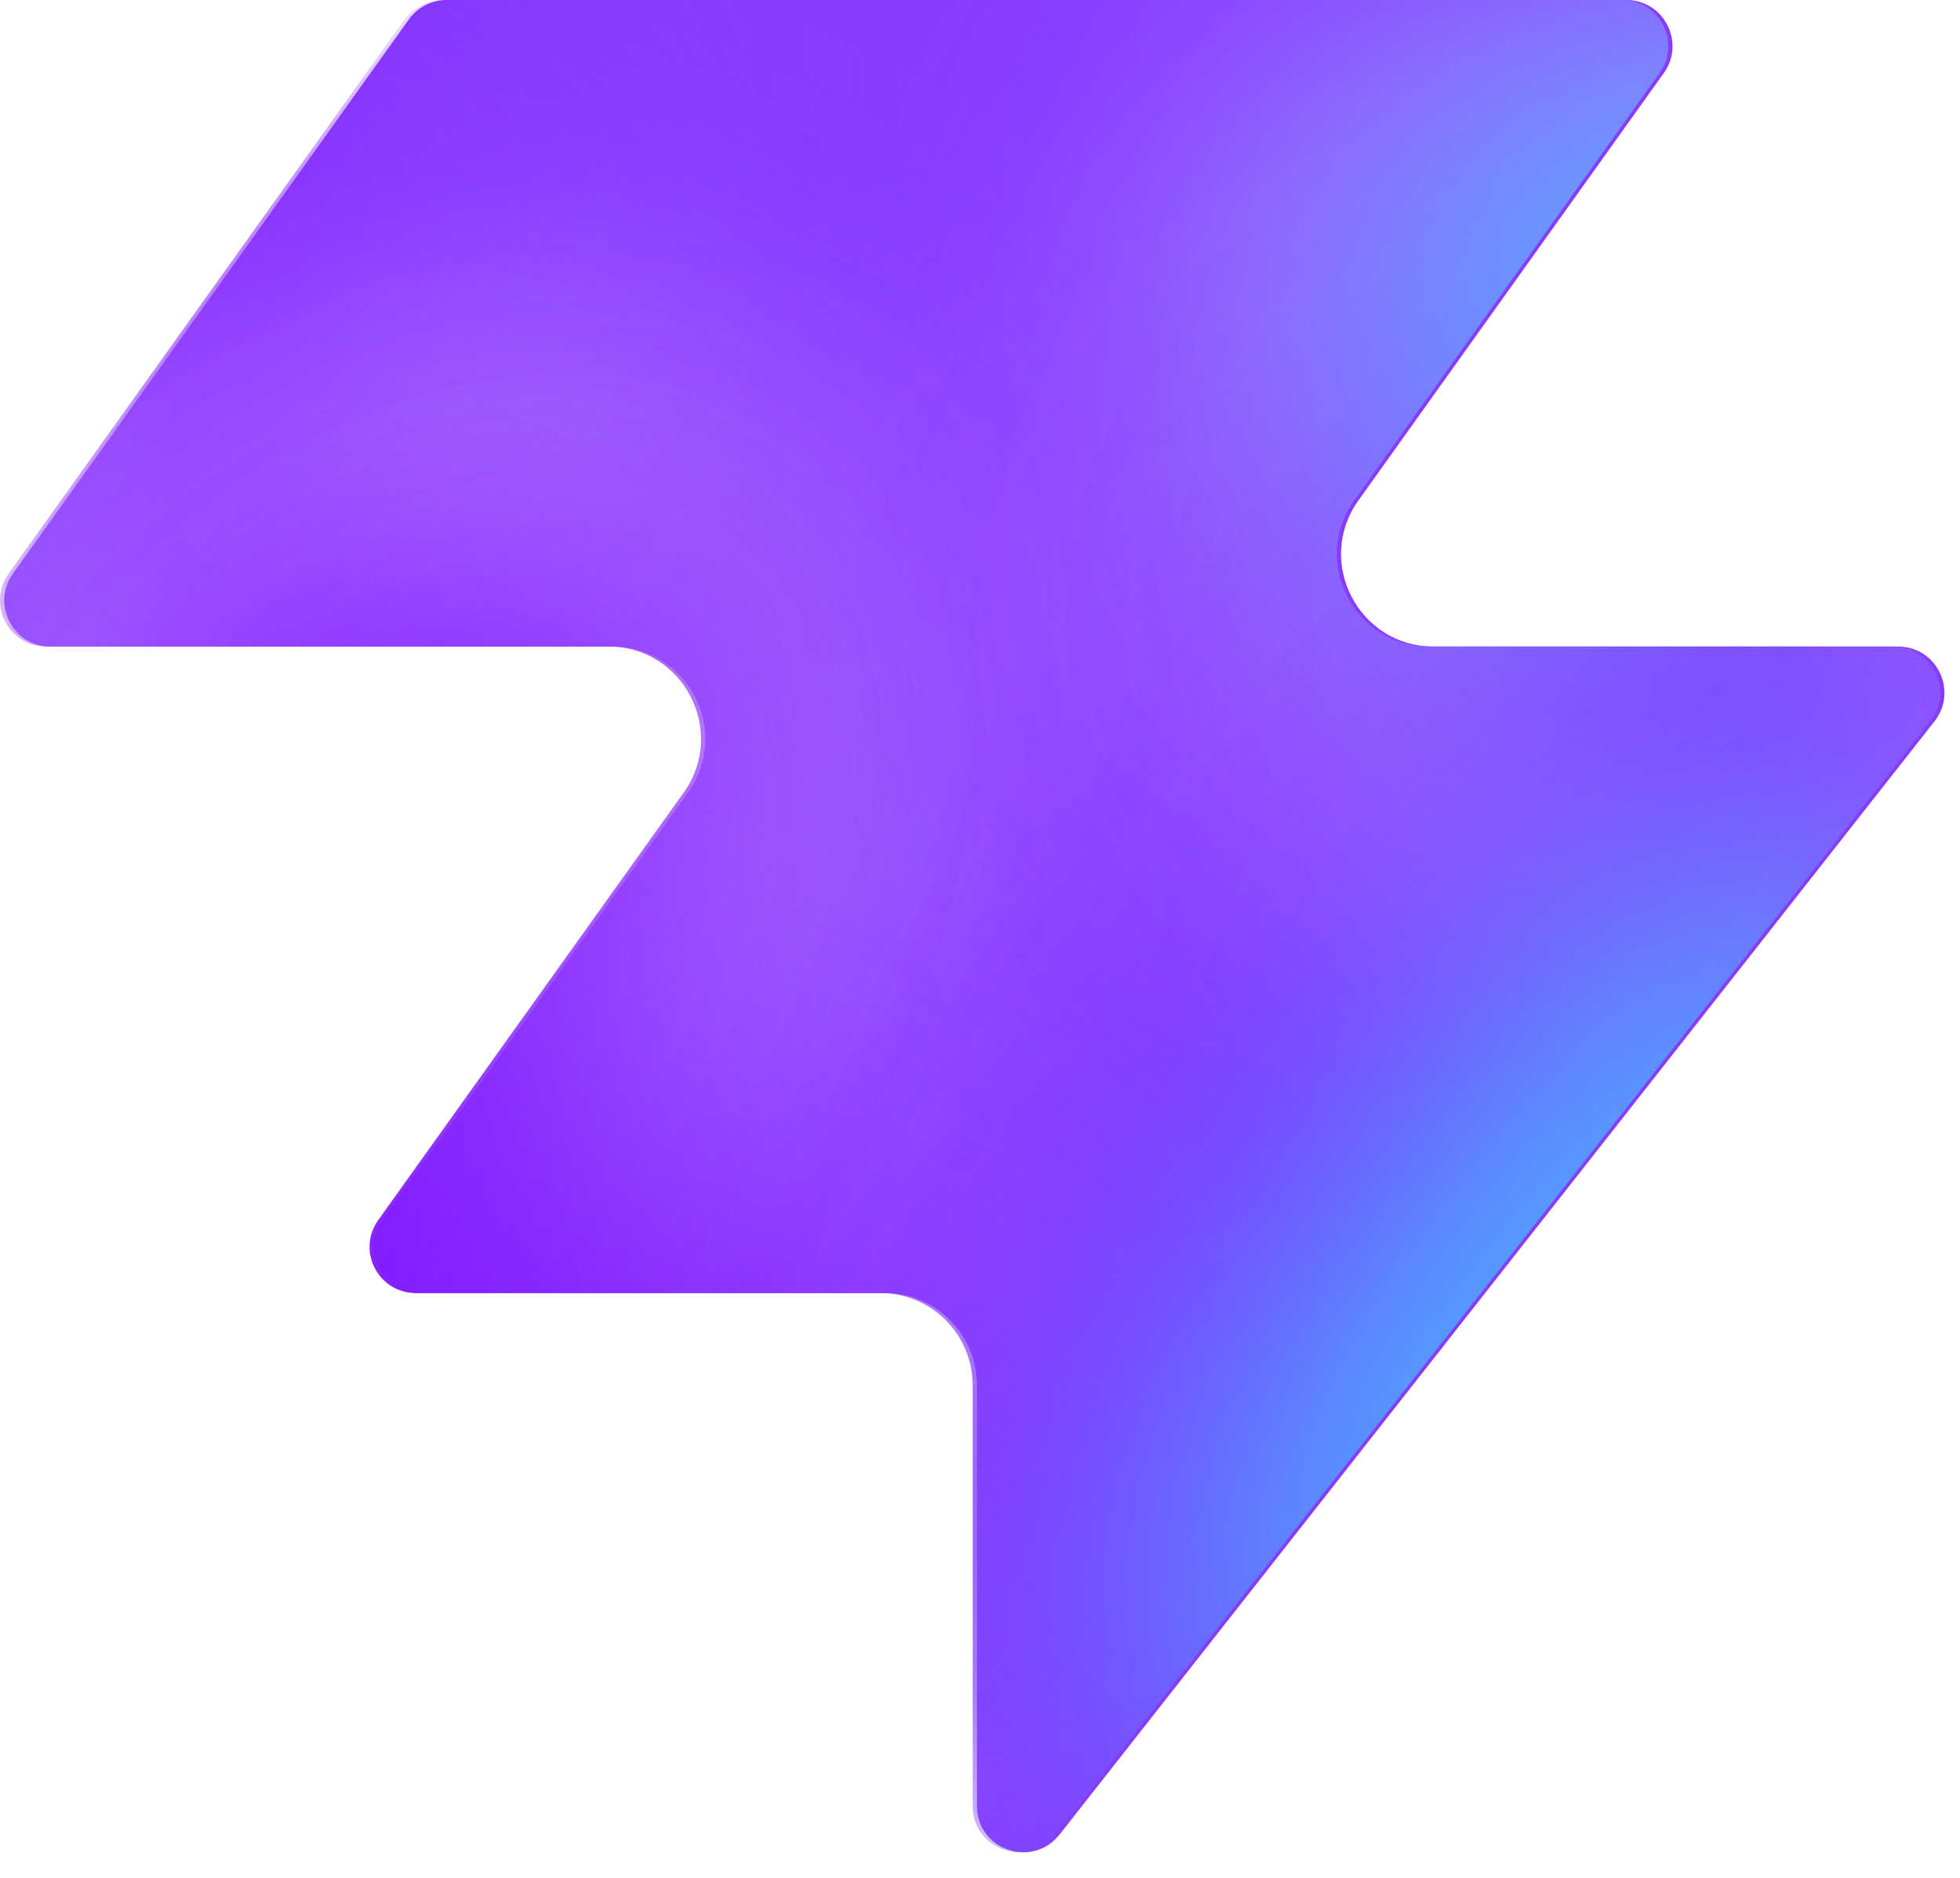
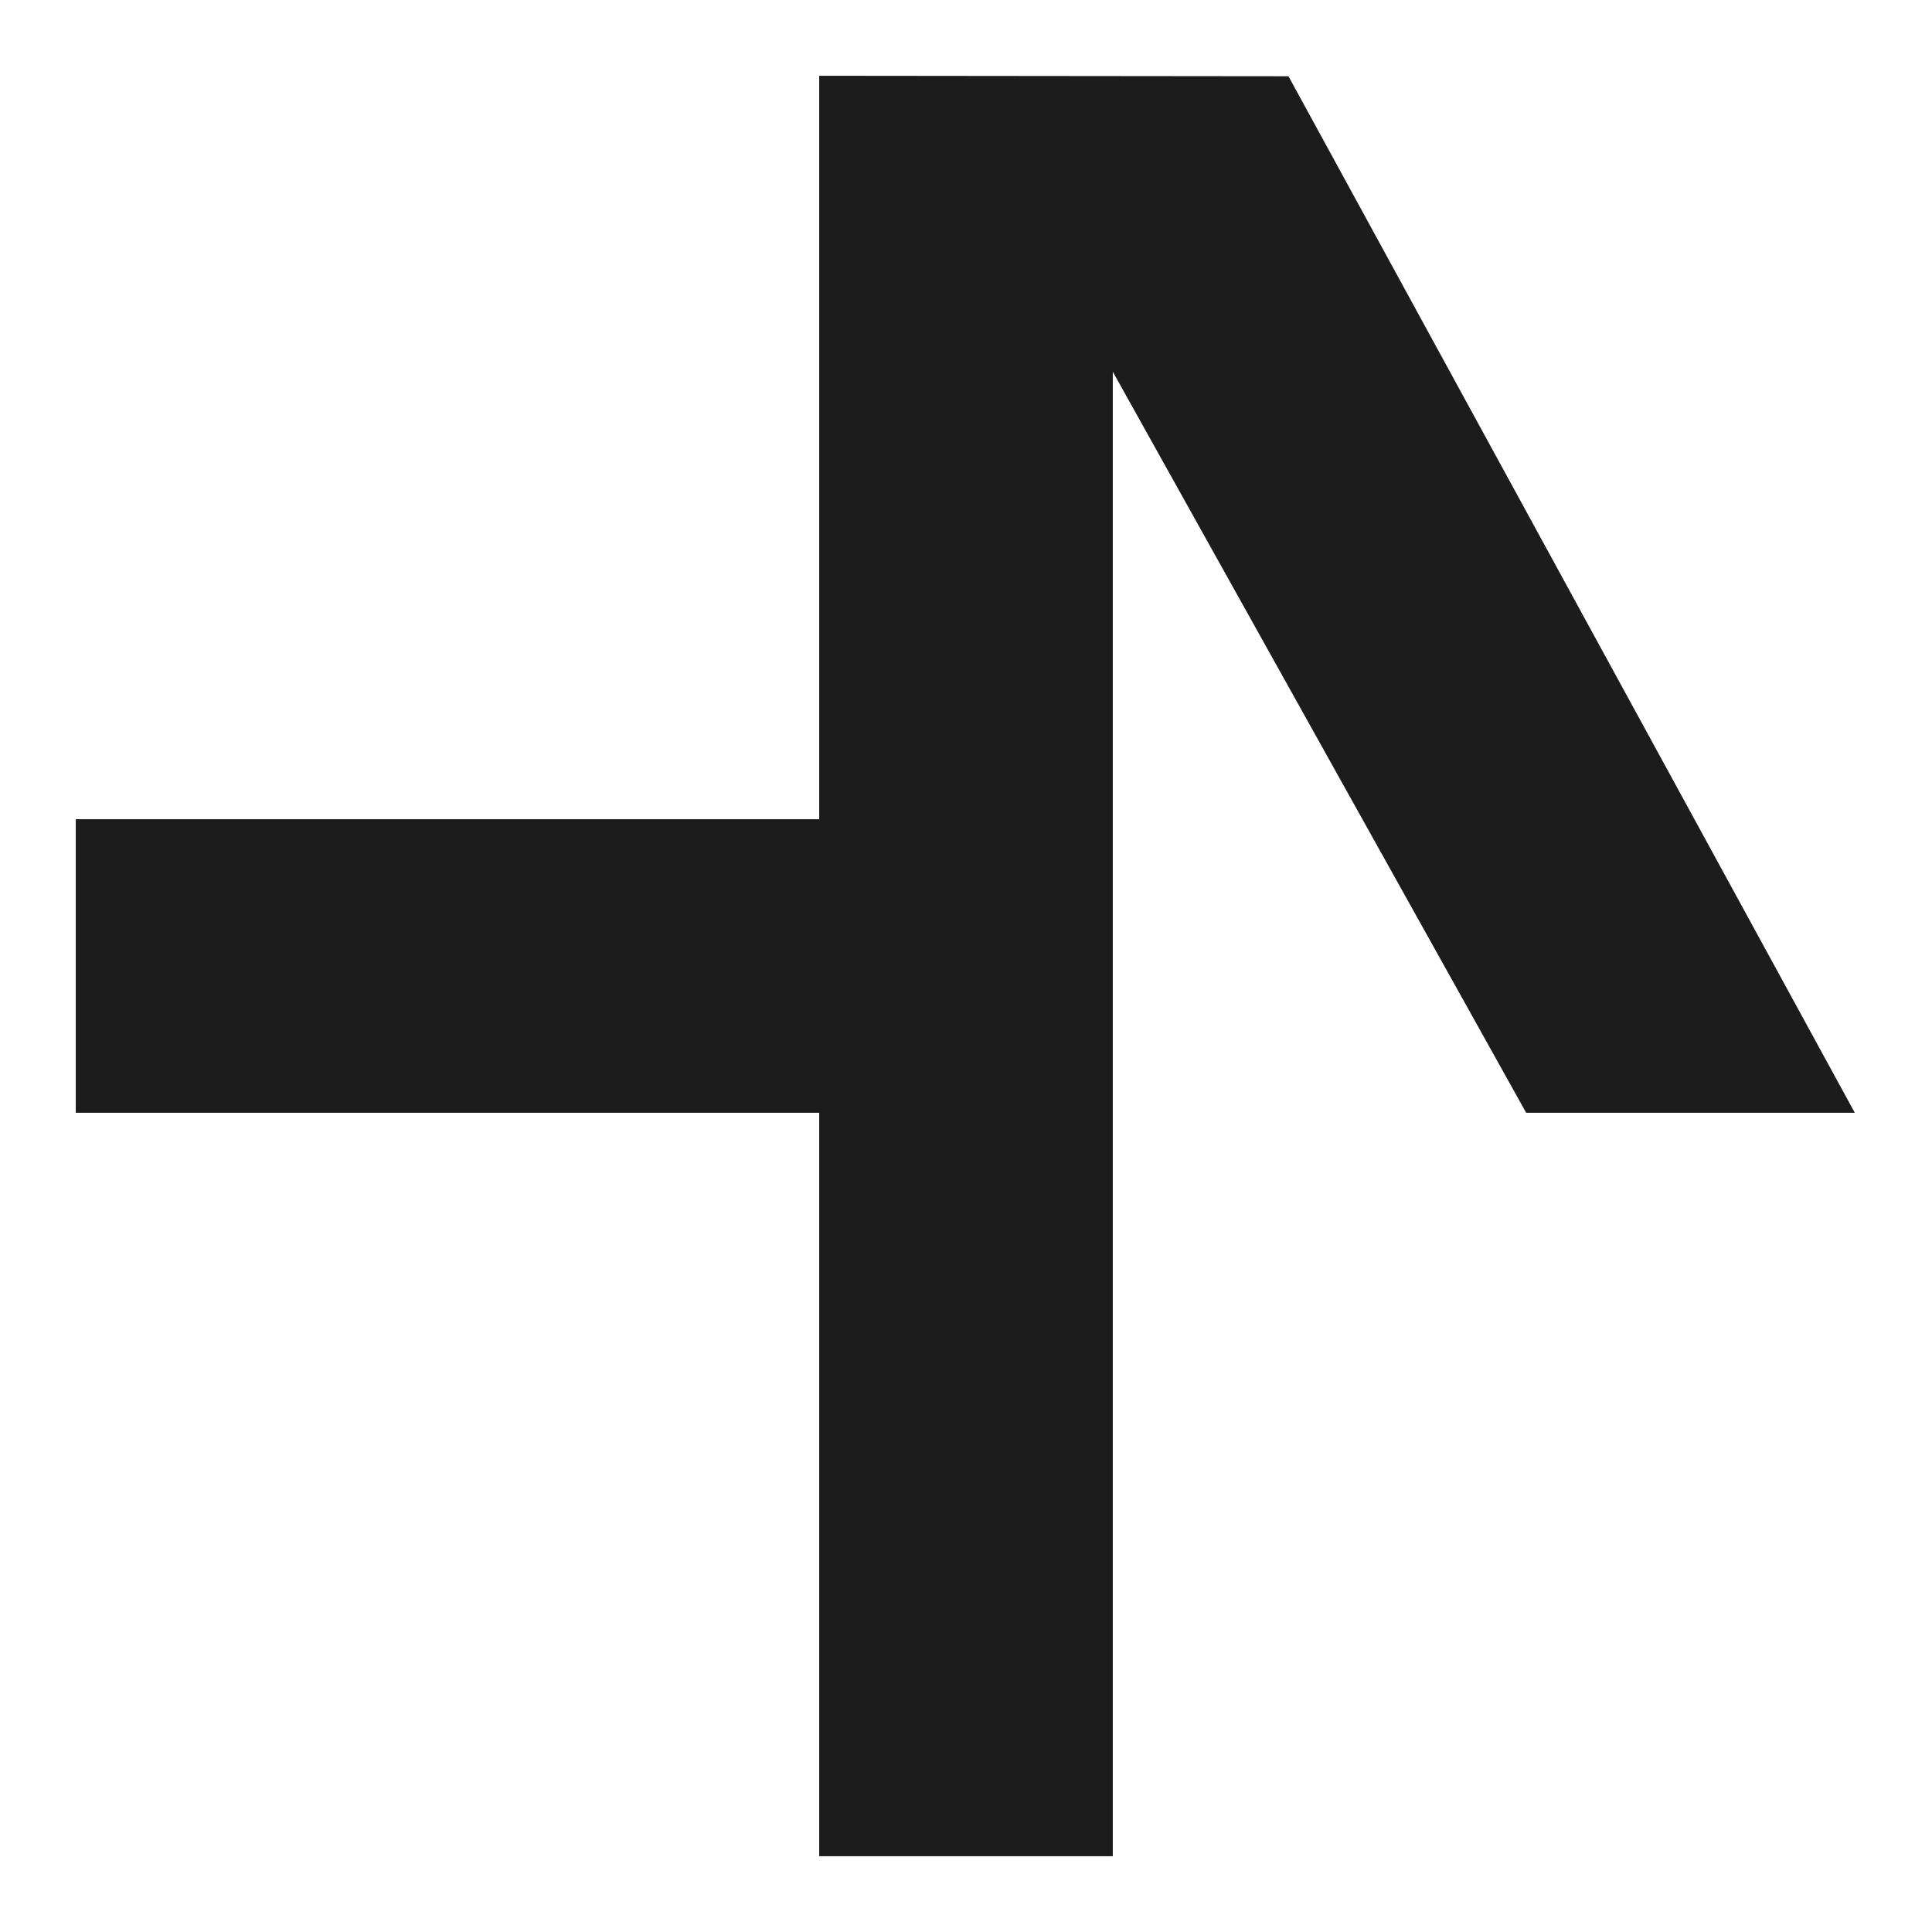
- <svg xmlns="http://www.w3.org/2000/svg" width="48" height="46" fill="none" viewBox="0 0 48 46">
-   <path fill="#863bff" d="M25.946 44.938c-.664.845-2.021.375-2.021-.698V33.937a2.26 2.26 0 0 0-2.262-2.262H10.287c-.92 0-1.456-1.04-.92-1.788l7.48-10.471c1.07-1.497 0-3.578-1.842-3.578H1.237c-.92 0-1.456-1.04-.92-1.788L10.013.474c.214-.297.556-.474.92-.474h28.894c.92 0 1.456 1.04.92 1.788l-7.48 10.471c-1.07 1.498 0 3.579 1.842 3.579h11.377c.943 0 1.473 1.088.89 1.83L25.947 44.94z" style="fill:#863bff;fill:color(display-p3 .525 .23 1);fill-opacity:1" />
-   <mask id="a" width="48" height="46" x="0" y="0" maskUnits="userSpaceOnUse" style="mask-type:alpha">
-     <path fill="#000" d="M25.842 44.938c-.664.844-2.021.375-2.021-.698V33.937a2.26 2.26 0 0 0-2.262-2.262H10.183c-.92 0-1.456-1.04-.92-1.788l7.48-10.471c1.07-1.498 0-3.579-1.842-3.579H1.133c-.92 0-1.456-1.04-.92-1.787L9.91.473c.214-.297.556-.474.92-.474h28.894c.92 0 1.456 1.04.92 1.788l-7.48 10.471c-1.07 1.498 0 3.578 1.842 3.578h11.377c.943 0 1.473 1.088.89 1.832L25.843 44.94z" style="fill:#000;fill-opacity:1" />
-   </mask>
-   <g mask="url(#a)">
-     <g filter="url(#b)">
-       <ellipse cx="5.508" cy="14.704" fill="#ede6ff" rx="5.508" ry="14.704" style="fill:#ede6ff;fill:color(display-p3 .927 .903 1);fill-opacity:1" transform="matrix(.00324 1 1 -.00324 -4.47 31.516)" />
-     </g>
-     <g filter="url(#c)">
-       <ellipse cx="10.399" cy="29.851" fill="#ede6ff" rx="10.399" ry="29.851" style="fill:#ede6ff;fill:color(display-p3 .927 .903 1);fill-opacity:1" transform="matrix(.00324 1 1 -.00324 -39.328 7.883)" />
-     </g>
-     <g filter="url(#d)">
-       <ellipse cx="5.508" cy="30.487" fill="#7e14ff" rx="5.508" ry="30.487" style="fill:#7e14ff;fill:color(display-p3 .492 .077 1);fill-opacity:1" transform="rotate(89.814 -25.913 -14.639)scale(1 -1)" />
-     </g>
-     <g filter="url(#e)">
-       <ellipse cx="5.508" cy="30.599" fill="#7e14ff" rx="5.508" ry="30.599" style="fill:#7e14ff;fill:color(display-p3 .492 .077 1);fill-opacity:1" transform="rotate(89.814 -32.644 -3.334)scale(1 -1)" />
-     </g>
-     <g filter="url(#f)">
-       <ellipse cx="5.508" cy="30.599" fill="#7e14ff" rx="5.508" ry="30.599" style="fill:#7e14ff;fill:color(display-p3 .492 .077 1);fill-opacity:1" transform="matrix(.00324 1 1 -.00324 -34.34 30.47)" />
-     </g>
-     <g filter="url(#g)">
-       <ellipse cx="14.072" cy="22.078" fill="#ede6ff" rx="14.072" ry="22.078" style="fill:#ede6ff;fill:color(display-p3 .927 .903 1);fill-opacity:1" transform="rotate(93.35 24.506 48.493)scale(-1 1)" />
-     </g>
-     <g filter="url(#h)">
-       <ellipse cx="3.47" cy="21.501" fill="#7e14ff" rx="3.47" ry="21.501" style="fill:#7e14ff;fill:color(display-p3 .492 .077 1);fill-opacity:1" transform="rotate(89.009 28.708 47.59)scale(-1 1)" />
-     </g>
-     <g filter="url(#i)">
-       <ellipse cx="3.47" cy="21.501" fill="#7e14ff" rx="3.47" ry="21.501" style="fill:#7e14ff;fill:color(display-p3 .492 .077 1);fill-opacity:1" transform="rotate(89.009 28.708 47.59)scale(-1 1)" />
-     </g>
-     <g filter="url(#j)">
-       <ellipse cx=".387" cy="8.972" fill="#7e14ff" rx="4.407" ry="29.108" style="fill:#7e14ff;fill:color(display-p3 .492 .077 1);fill-opacity:1" transform="rotate(39.51 .387 8.972)" />
-     </g>
-     <g filter="url(#k)">
-       <ellipse cx="47.523" cy="-6.092" fill="#7e14ff" rx="4.407" ry="29.108" style="fill:#7e14ff;fill:color(display-p3 .492 .077 1);fill-opacity:1" transform="rotate(37.892 47.523 -6.092)" />
-     </g>
-     <g filter="url(#l)">
-       <ellipse cx="41.412" cy="6.333" fill="#47bfff" rx="5.971" ry="9.665" style="fill:#47bfff;fill:color(display-p3 .28 .748 1);fill-opacity:1" transform="rotate(37.892 41.412 6.333)" />
-     </g>
-     <g filter="url(#m)">
-       <ellipse cx="-1.879" cy="38.332" fill="#7e14ff" rx="4.407" ry="29.108" style="fill:#7e14ff;fill:color(display-p3 .492 .077 1);fill-opacity:1" transform="rotate(37.892 -1.88 38.332)" />
-     </g>
-     <g filter="url(#n)">
-       <ellipse cx="-1.879" cy="38.332" fill="#7e14ff" rx="4.407" ry="29.108" style="fill:#7e14ff;fill:color(display-p3 .492 .077 1);fill-opacity:1" transform="rotate(37.892 -1.88 38.332)" />
-     </g>
-     <g filter="url(#o)">
-       <ellipse cx="35.651" cy="29.907" fill="#7e14ff" rx="4.407" ry="29.108" style="fill:#7e14ff;fill:color(display-p3 .492 .077 1);fill-opacity:1" transform="rotate(37.892 35.651 29.907)" />
-     </g>
-     <g filter="url(#p)">
-       <ellipse cx="38.418" cy="32.4" fill="#47bfff" rx="5.971" ry="15.297" style="fill:#47bfff;fill:color(display-p3 .28 .748 1);fill-opacity:1" transform="rotate(37.892 38.418 32.4)" />
-     </g>
-   </g>
-   <defs>
-     <filter id="b" width="60.045" height="41.654" x="-19.77" y="16.149" color-interpolation-filters="sRGB" filterUnits="userSpaceOnUse">
-       <feFlood flood-opacity="0" result="BackgroundImageFix" />
-       <feBlend in="SourceGraphic" in2="BackgroundImageFix" result="shape" />
-       <feGaussianBlur result="effect1_foregroundBlur_2002_17158" stdDeviation="7.659" />
-     </filter>
-     <filter id="c" width="90.34" height="51.437" x="-54.613" y="-7.533" color-interpolation-filters="sRGB" filterUnits="userSpaceOnUse">
-       <feFlood flood-opacity="0" result="BackgroundImageFix" />
-       <feBlend in="SourceGraphic" in2="BackgroundImageFix" result="shape" />
-       <feGaussianBlur result="effect1_foregroundBlur_2002_17158" stdDeviation="7.659" />
-     </filter>
-     <filter id="d" width="79.355" height="29.4" x="-49.64" y="2.03" color-interpolation-filters="sRGB" filterUnits="userSpaceOnUse">
-       <feFlood flood-opacity="0" result="BackgroundImageFix" />
-       <feBlend in="SourceGraphic" in2="BackgroundImageFix" result="shape" />
-       <feGaussianBlur result="effect1_foregroundBlur_2002_17158" stdDeviation="4.596" />
-     </filter>
-     <filter id="e" width="79.579" height="29.4" x="-45.045" y="20.029" color-interpolation-filters="sRGB" filterUnits="userSpaceOnUse">
-       <feFlood flood-opacity="0" result="BackgroundImageFix" />
-       <feBlend in="SourceGraphic" in2="BackgroundImageFix" result="shape" />
-       <feGaussianBlur result="effect1_foregroundBlur_2002_17158" stdDeviation="4.596" />
-     </filter>
-     <filter id="f" width="79.579" height="29.4" x="-43.513" y="21.178" color-interpolation-filters="sRGB" filterUnits="userSpaceOnUse">
-       <feFlood flood-opacity="0" result="BackgroundImageFix" />
-       <feBlend in="SourceGraphic" in2="BackgroundImageFix" result="shape" />
-       <feGaussianBlur result="effect1_foregroundBlur_2002_17158" stdDeviation="4.596" />
-     </filter>
-     <filter id="g" width="74.749" height="58.852" x="15.756" y="-17.901" color-interpolation-filters="sRGB" filterUnits="userSpaceOnUse">
-       <feFlood flood-opacity="0" result="BackgroundImageFix" />
-       <feBlend in="SourceGraphic" in2="BackgroundImageFix" result="shape" />
-       <feGaussianBlur result="effect1_foregroundBlur_2002_17158" stdDeviation="7.659" />
-     </filter>
-     <filter id="h" width="61.377" height="25.362" x="23.548" y="2.284" color-interpolation-filters="sRGB" filterUnits="userSpaceOnUse">
-       <feFlood flood-opacity="0" result="BackgroundImageFix" />
-       <feBlend in="SourceGraphic" in2="BackgroundImageFix" result="shape" />
-       <feGaussianBlur result="effect1_foregroundBlur_2002_17158" stdDeviation="4.596" />
-     </filter>
-     <filter id="i" width="61.377" height="25.362" x="23.548" y="2.284" color-interpolation-filters="sRGB" filterUnits="userSpaceOnUse">
-       <feFlood flood-opacity="0" result="BackgroundImageFix" />
-       <feBlend in="SourceGraphic" in2="BackgroundImageFix" result="shape" />
-       <feGaussianBlur result="effect1_foregroundBlur_2002_17158" stdDeviation="4.596" />
-     </filter>
-     <filter id="j" width="56.045" height="63.649" x="-27.636" y="-22.853" color-interpolation-filters="sRGB" filterUnits="userSpaceOnUse">
-       <feFlood flood-opacity="0" result="BackgroundImageFix" />
-       <feBlend in="SourceGraphic" in2="BackgroundImageFix" result="shape" />
-       <feGaussianBlur result="effect1_foregroundBlur_2002_17158" stdDeviation="4.596" />
-     </filter>
-     <filter id="k" width="54.814" height="64.646" x="20.116" y="-38.415" color-interpolation-filters="sRGB" filterUnits="userSpaceOnUse">
-       <feFlood flood-opacity="0" result="BackgroundImageFix" />
-       <feBlend in="SourceGraphic" in2="BackgroundImageFix" result="shape" />
-       <feGaussianBlur result="effect1_foregroundBlur_2002_17158" stdDeviation="4.596" />
-     </filter>
-     <filter id="l" width="33.541" height="35.313" x="24.641" y="-11.323" color-interpolation-filters="sRGB" filterUnits="userSpaceOnUse">
-       <feFlood flood-opacity="0" result="BackgroundImageFix" />
-       <feBlend in="SourceGraphic" in2="BackgroundImageFix" result="shape" />
-       <feGaussianBlur result="effect1_foregroundBlur_2002_17158" stdDeviation="4.596" />
-     </filter>
-     <filter id="m" width="54.814" height="64.646" x="-29.286" y="6.009" color-interpolation-filters="sRGB" filterUnits="userSpaceOnUse">
-       <feFlood flood-opacity="0" result="BackgroundImageFix" />
-       <feBlend in="SourceGraphic" in2="BackgroundImageFix" result="shape" />
-       <feGaussianBlur result="effect1_foregroundBlur_2002_17158" stdDeviation="4.596" />
-     </filter>
-     <filter id="n" width="54.814" height="64.646" x="-29.286" y="6.009" color-interpolation-filters="sRGB" filterUnits="userSpaceOnUse">
-       <feFlood flood-opacity="0" result="BackgroundImageFix" />
-       <feBlend in="SourceGraphic" in2="BackgroundImageFix" result="shape" />
-       <feGaussianBlur result="effect1_foregroundBlur_2002_17158" stdDeviation="4.596" />
-     </filter>
-     <filter id="o" width="54.814" height="64.646" x="8.244" y="-2.416" color-interpolation-filters="sRGB" filterUnits="userSpaceOnUse">
-       <feFlood flood-opacity="0" result="BackgroundImageFix" />
-       <feBlend in="SourceGraphic" in2="BackgroundImageFix" result="shape" />
-       <feGaussianBlur result="effect1_foregroundBlur_2002_17158" stdDeviation="4.596" />
-     </filter>
-     <filter id="p" width="39.409" height="43.623" x="18.713" y="10.588" color-interpolation-filters="sRGB" filterUnits="userSpaceOnUse">
-       <feFlood flood-opacity="0" result="BackgroundImageFix" />
-       <feBlend in="SourceGraphic" in2="BackgroundImageFix" result="shape" />
-       <feGaussianBlur result="effect1_foregroundBlur_2002_17158" stdDeviation="4.596" />
-     </filter>
-   </defs>
+ <svg xmlns="http://www.w3.org/2000/svg" viewBox="77 80 408 408">
+   <style>polygon{fill:#1C1C1C}@media (prefers-color-scheme:dark){polygon{fill:#FAFAF8}}</style>
+   <polygon points="250 96 250 253 93 253 93 315 250 315 250 472 312 472 312 158.5 399.3 315 468.7 315 349.1 96.1 250 96" />
</svg>
